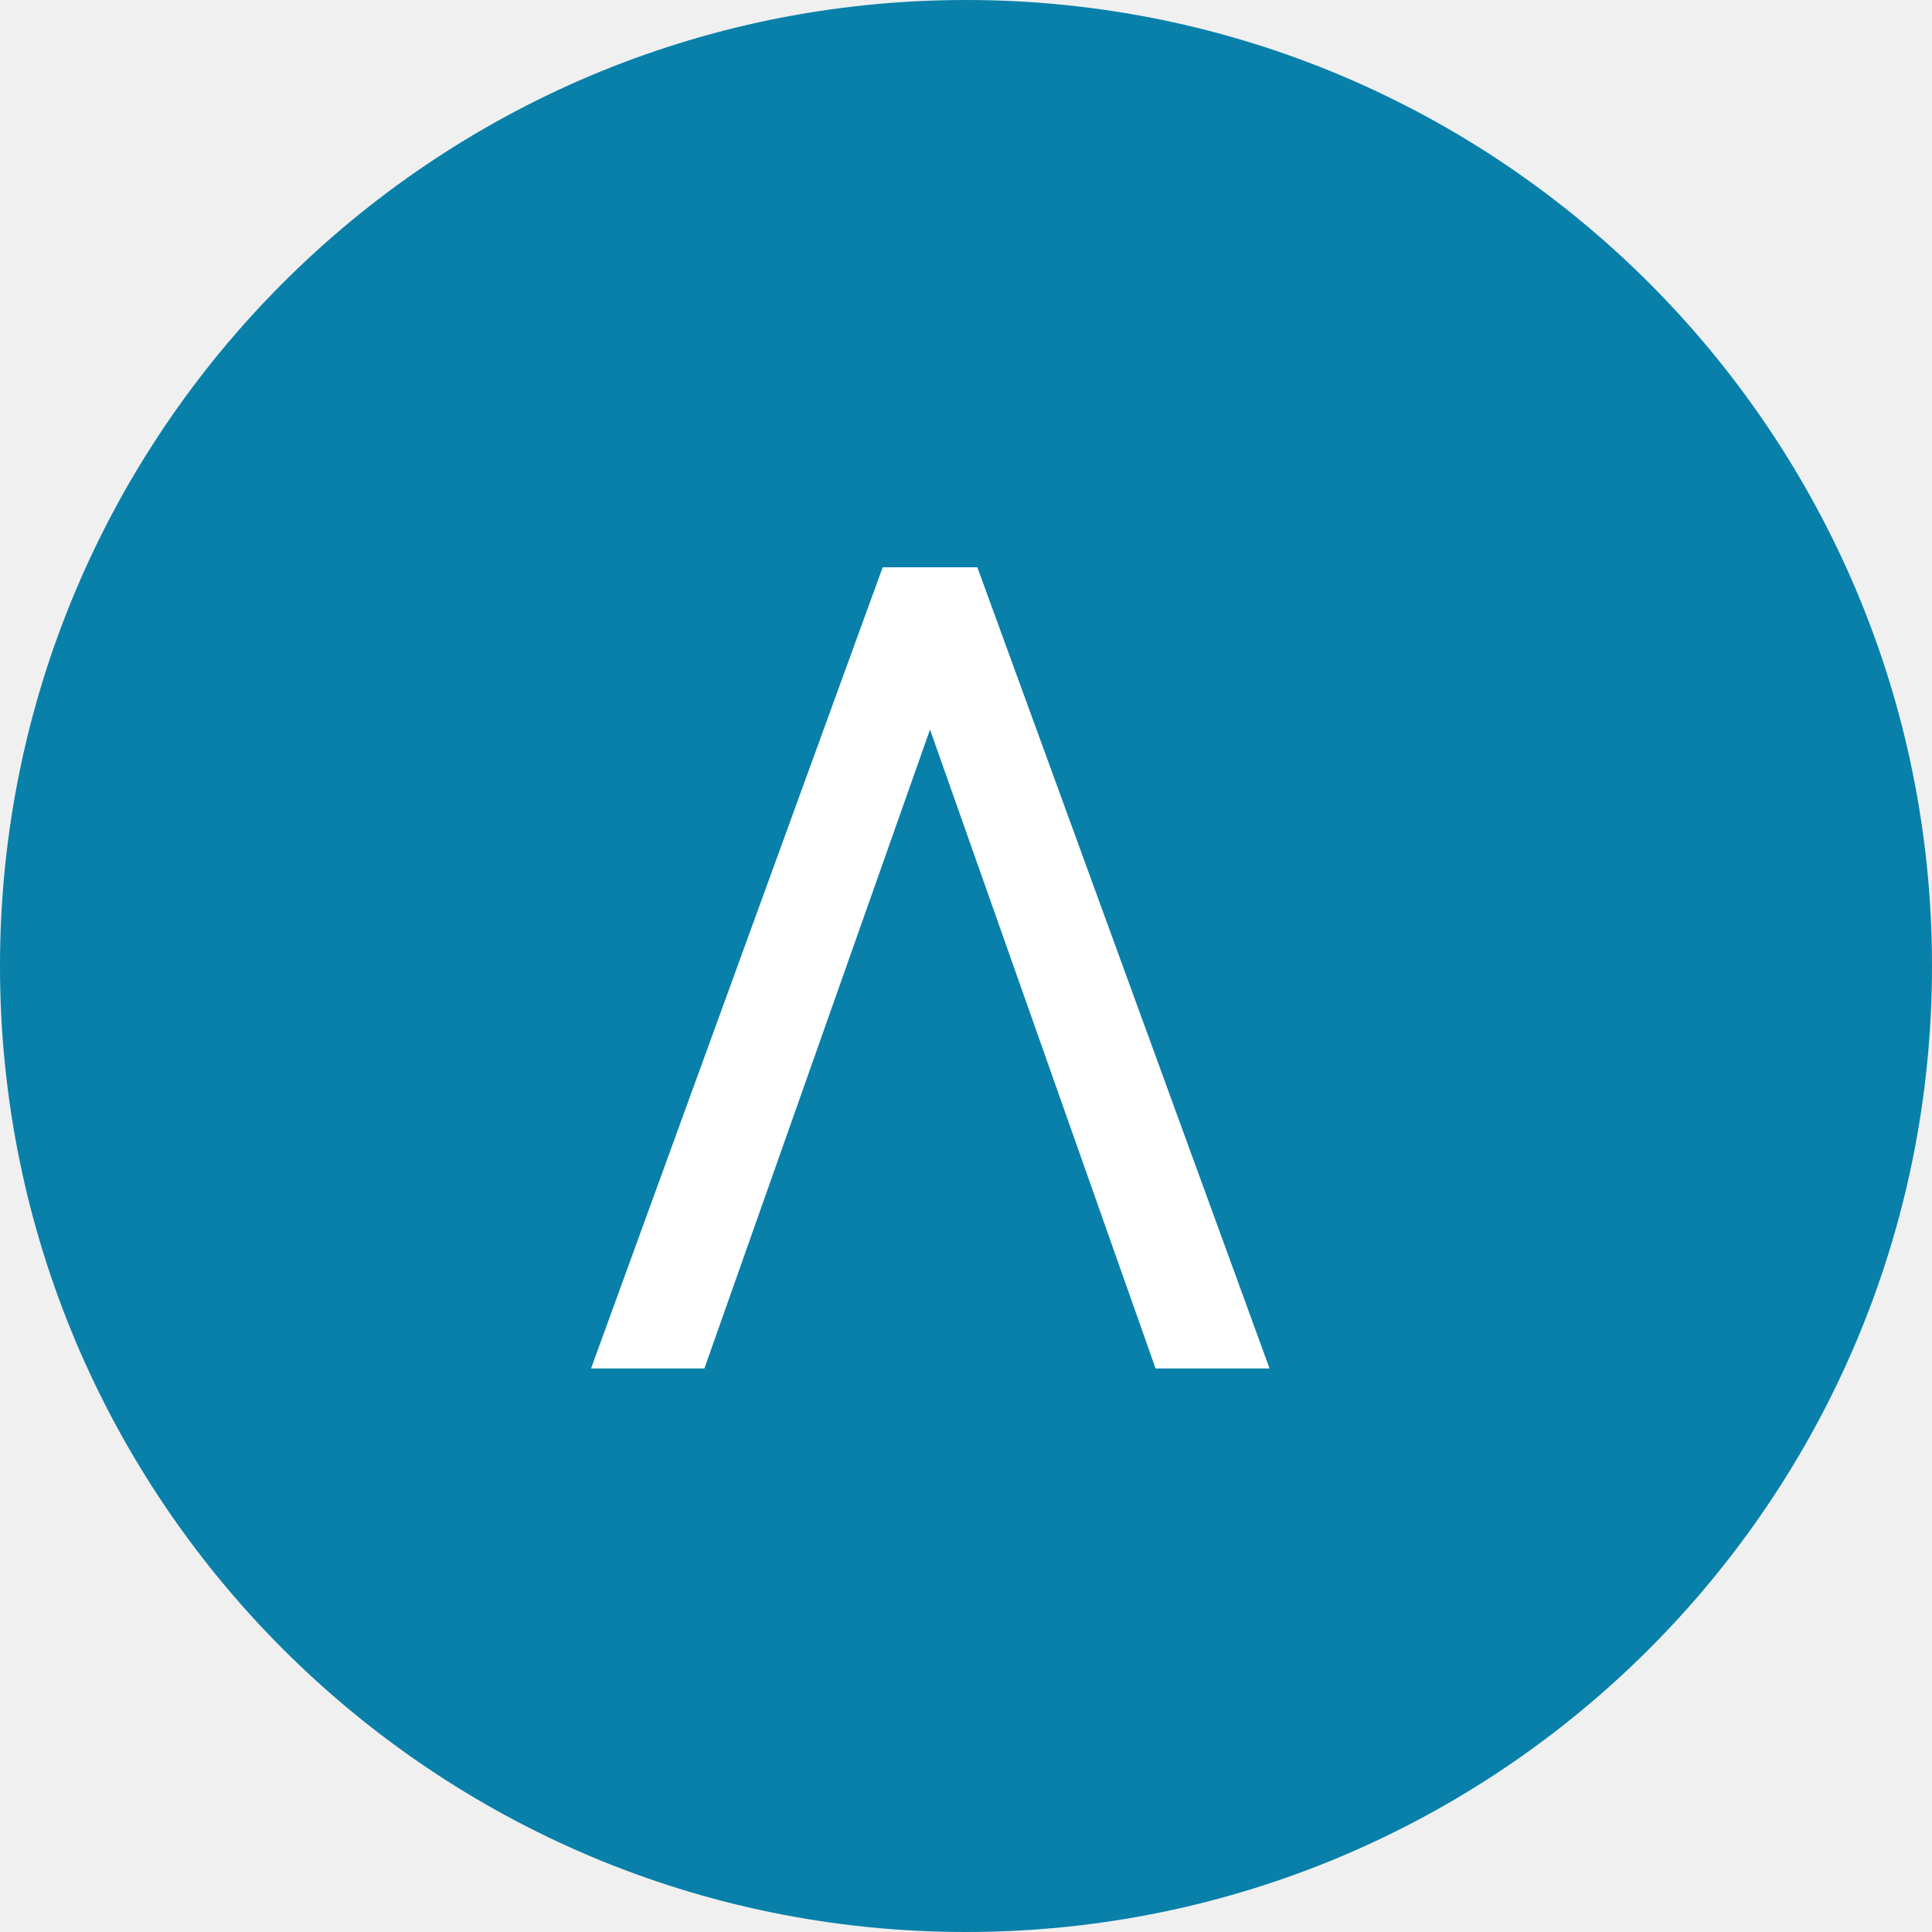
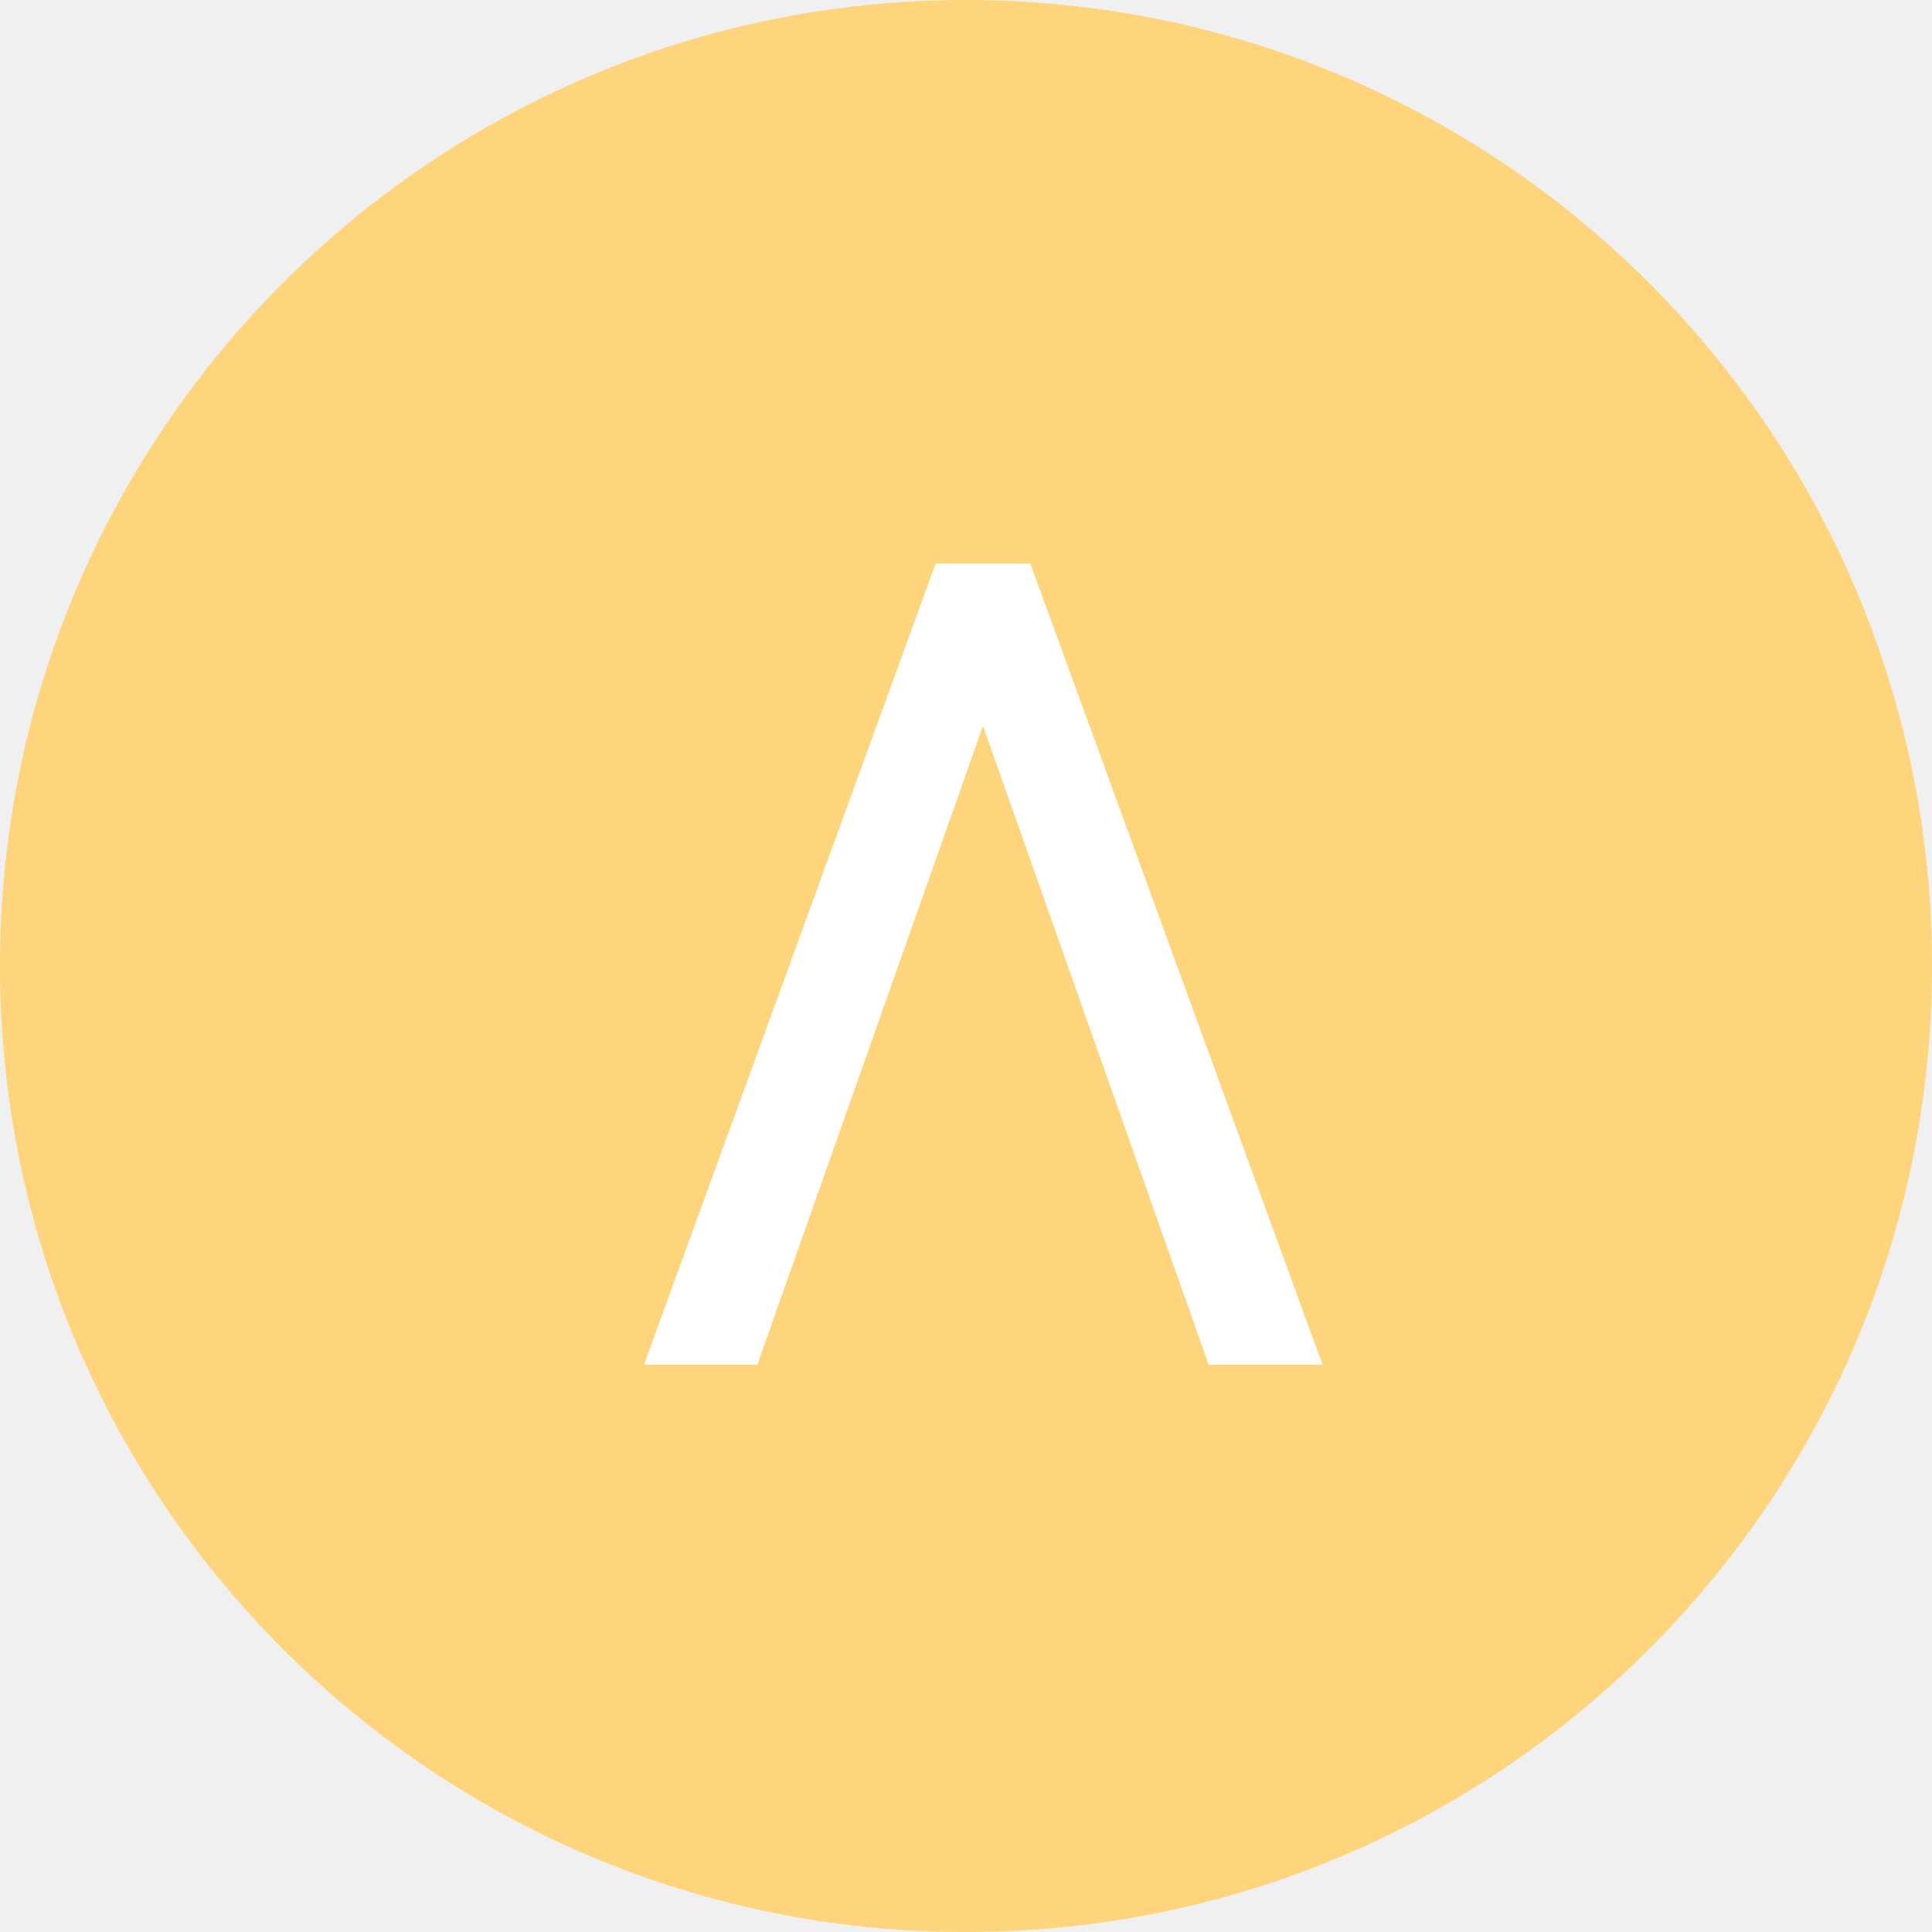
<svg xmlns="http://www.w3.org/2000/svg" width="24" height="24" viewBox="0 0 24 24" fill="none">
-   <rect width="24" height="24" rx="12" fill="#0880AA" />
-   <path d="M11.553 9.063L8.75 17H7.342L10.965 7.047H12.141L15.771 17H14.355L11.553 9.063Z" fill="white" />
+   <rect width="24" height="24" rx="12" fill="#FED57C" />
+   <path d="M12.211 9.017L9.408 16.953H8L11.623 7H12.799L16.429 16.953H15.014L12.211 9.017Z" fill="white" />
</svg>
